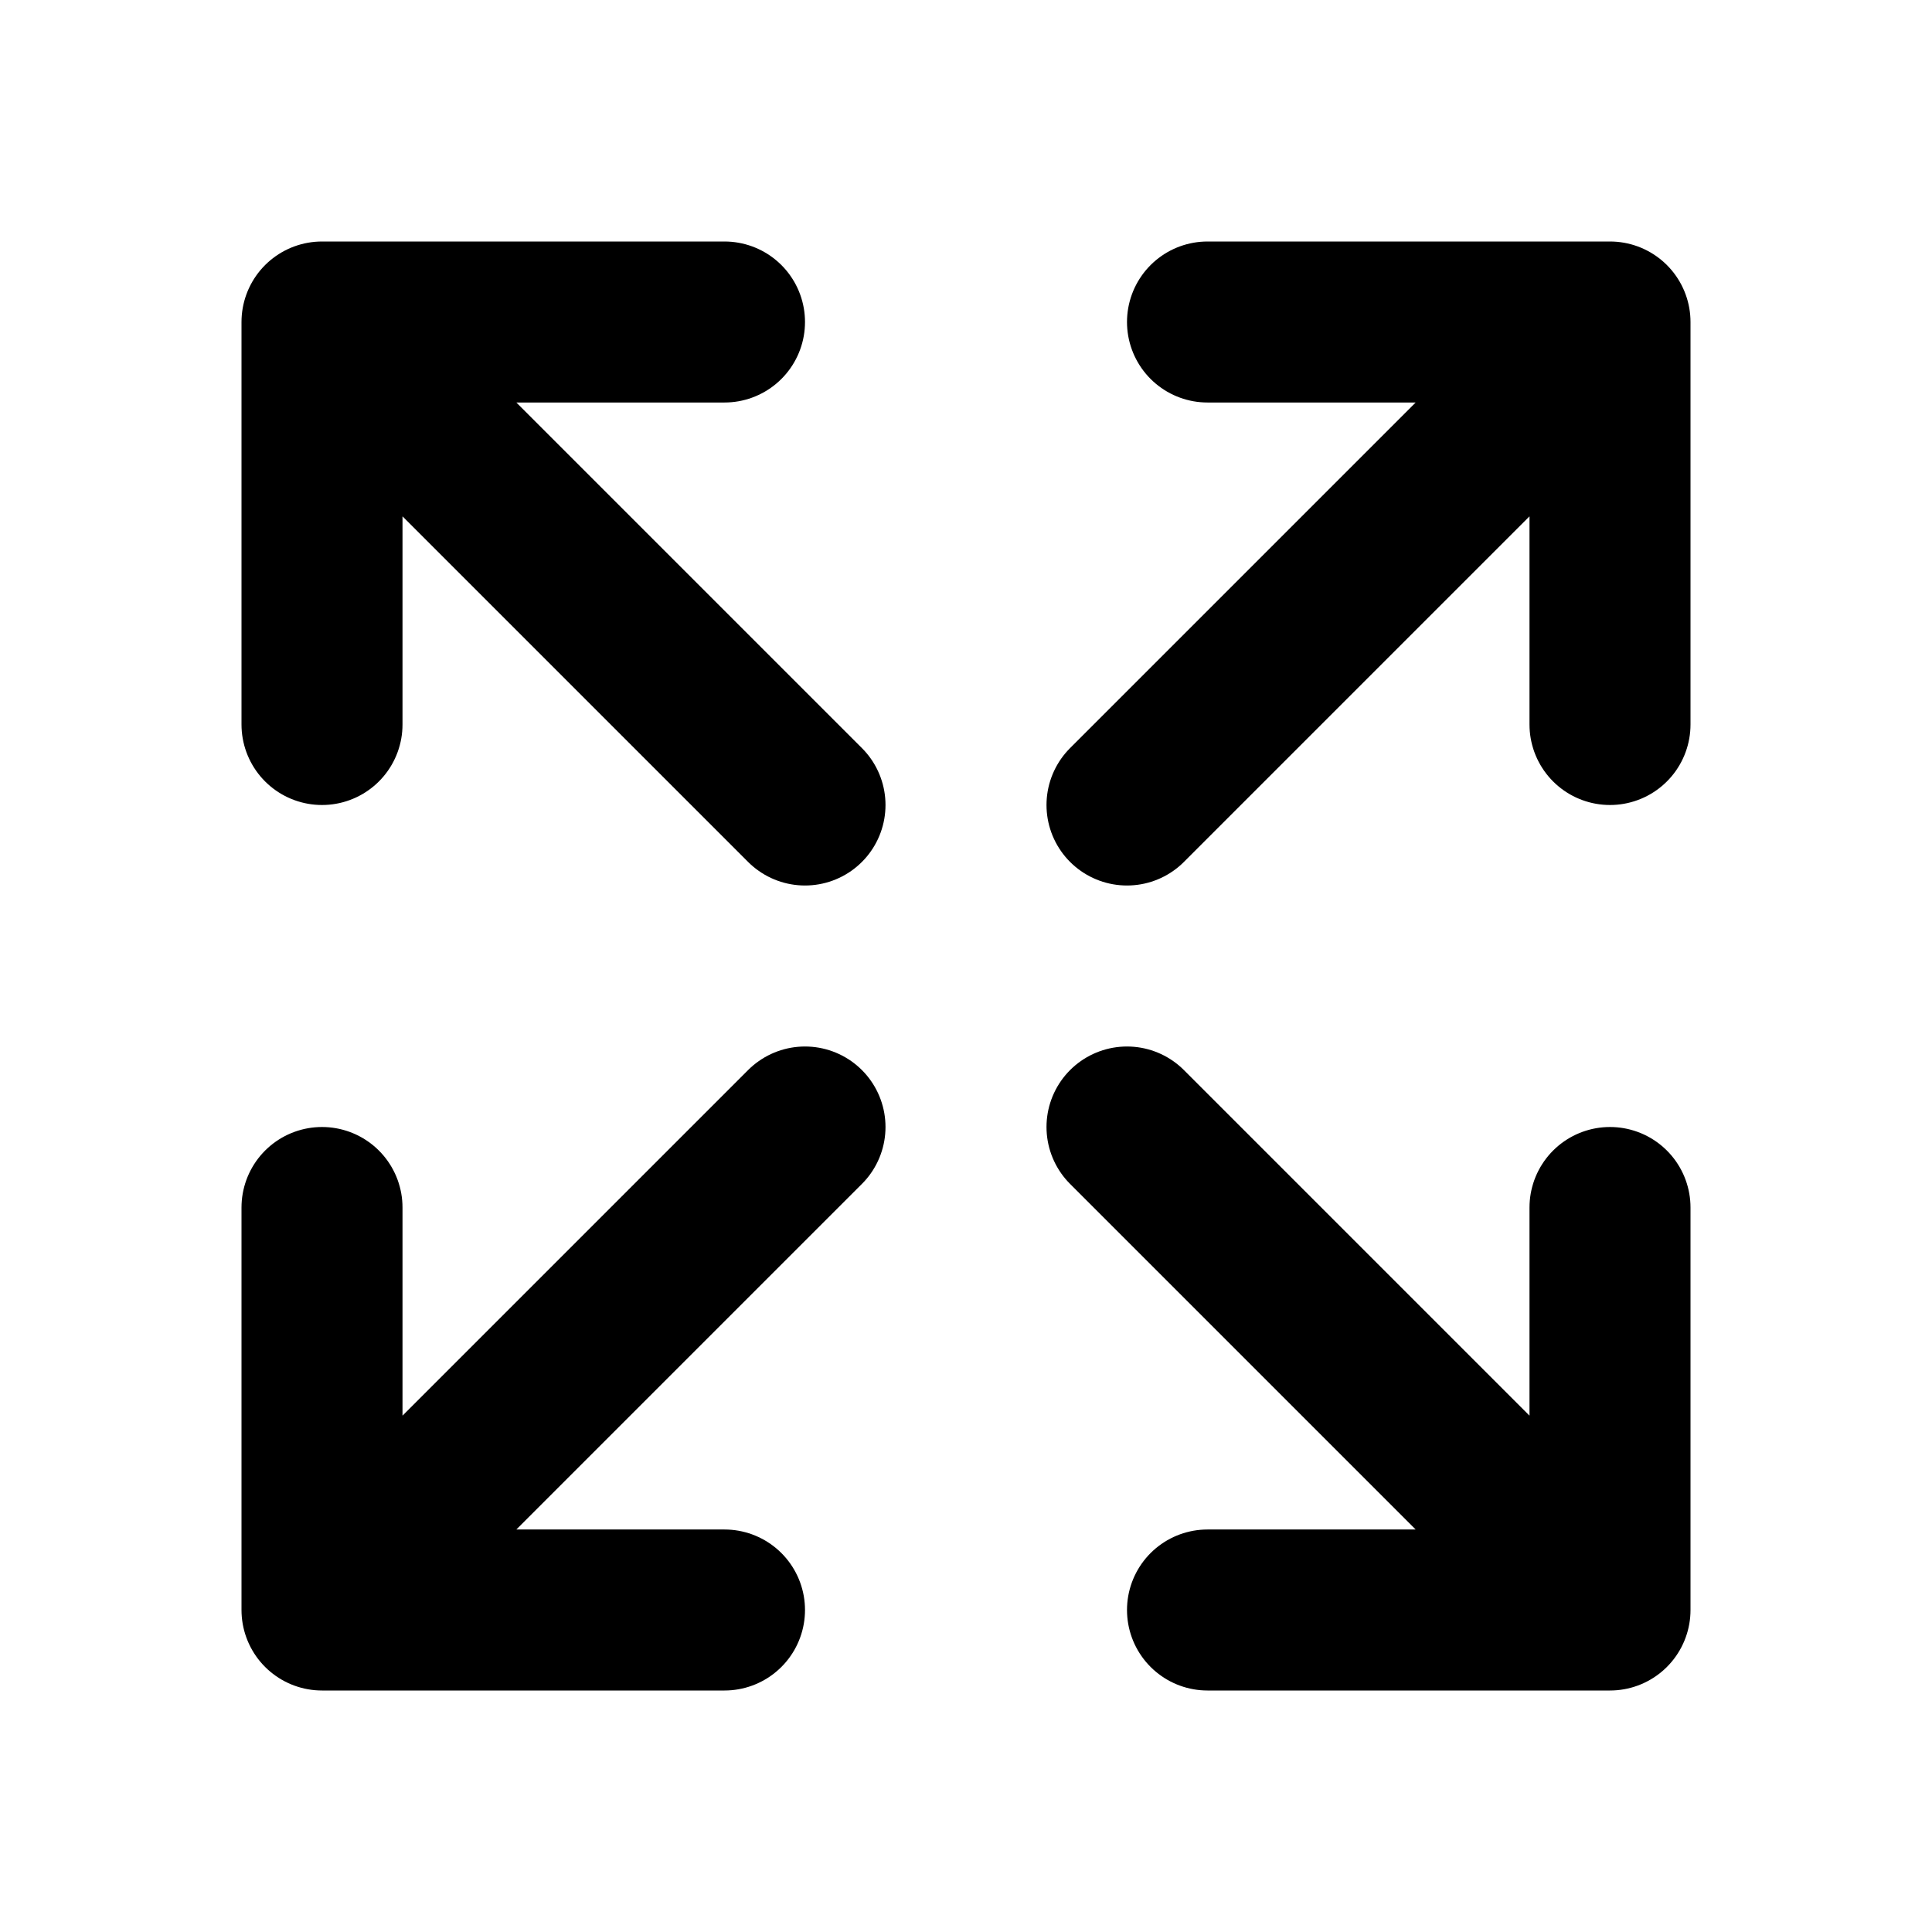
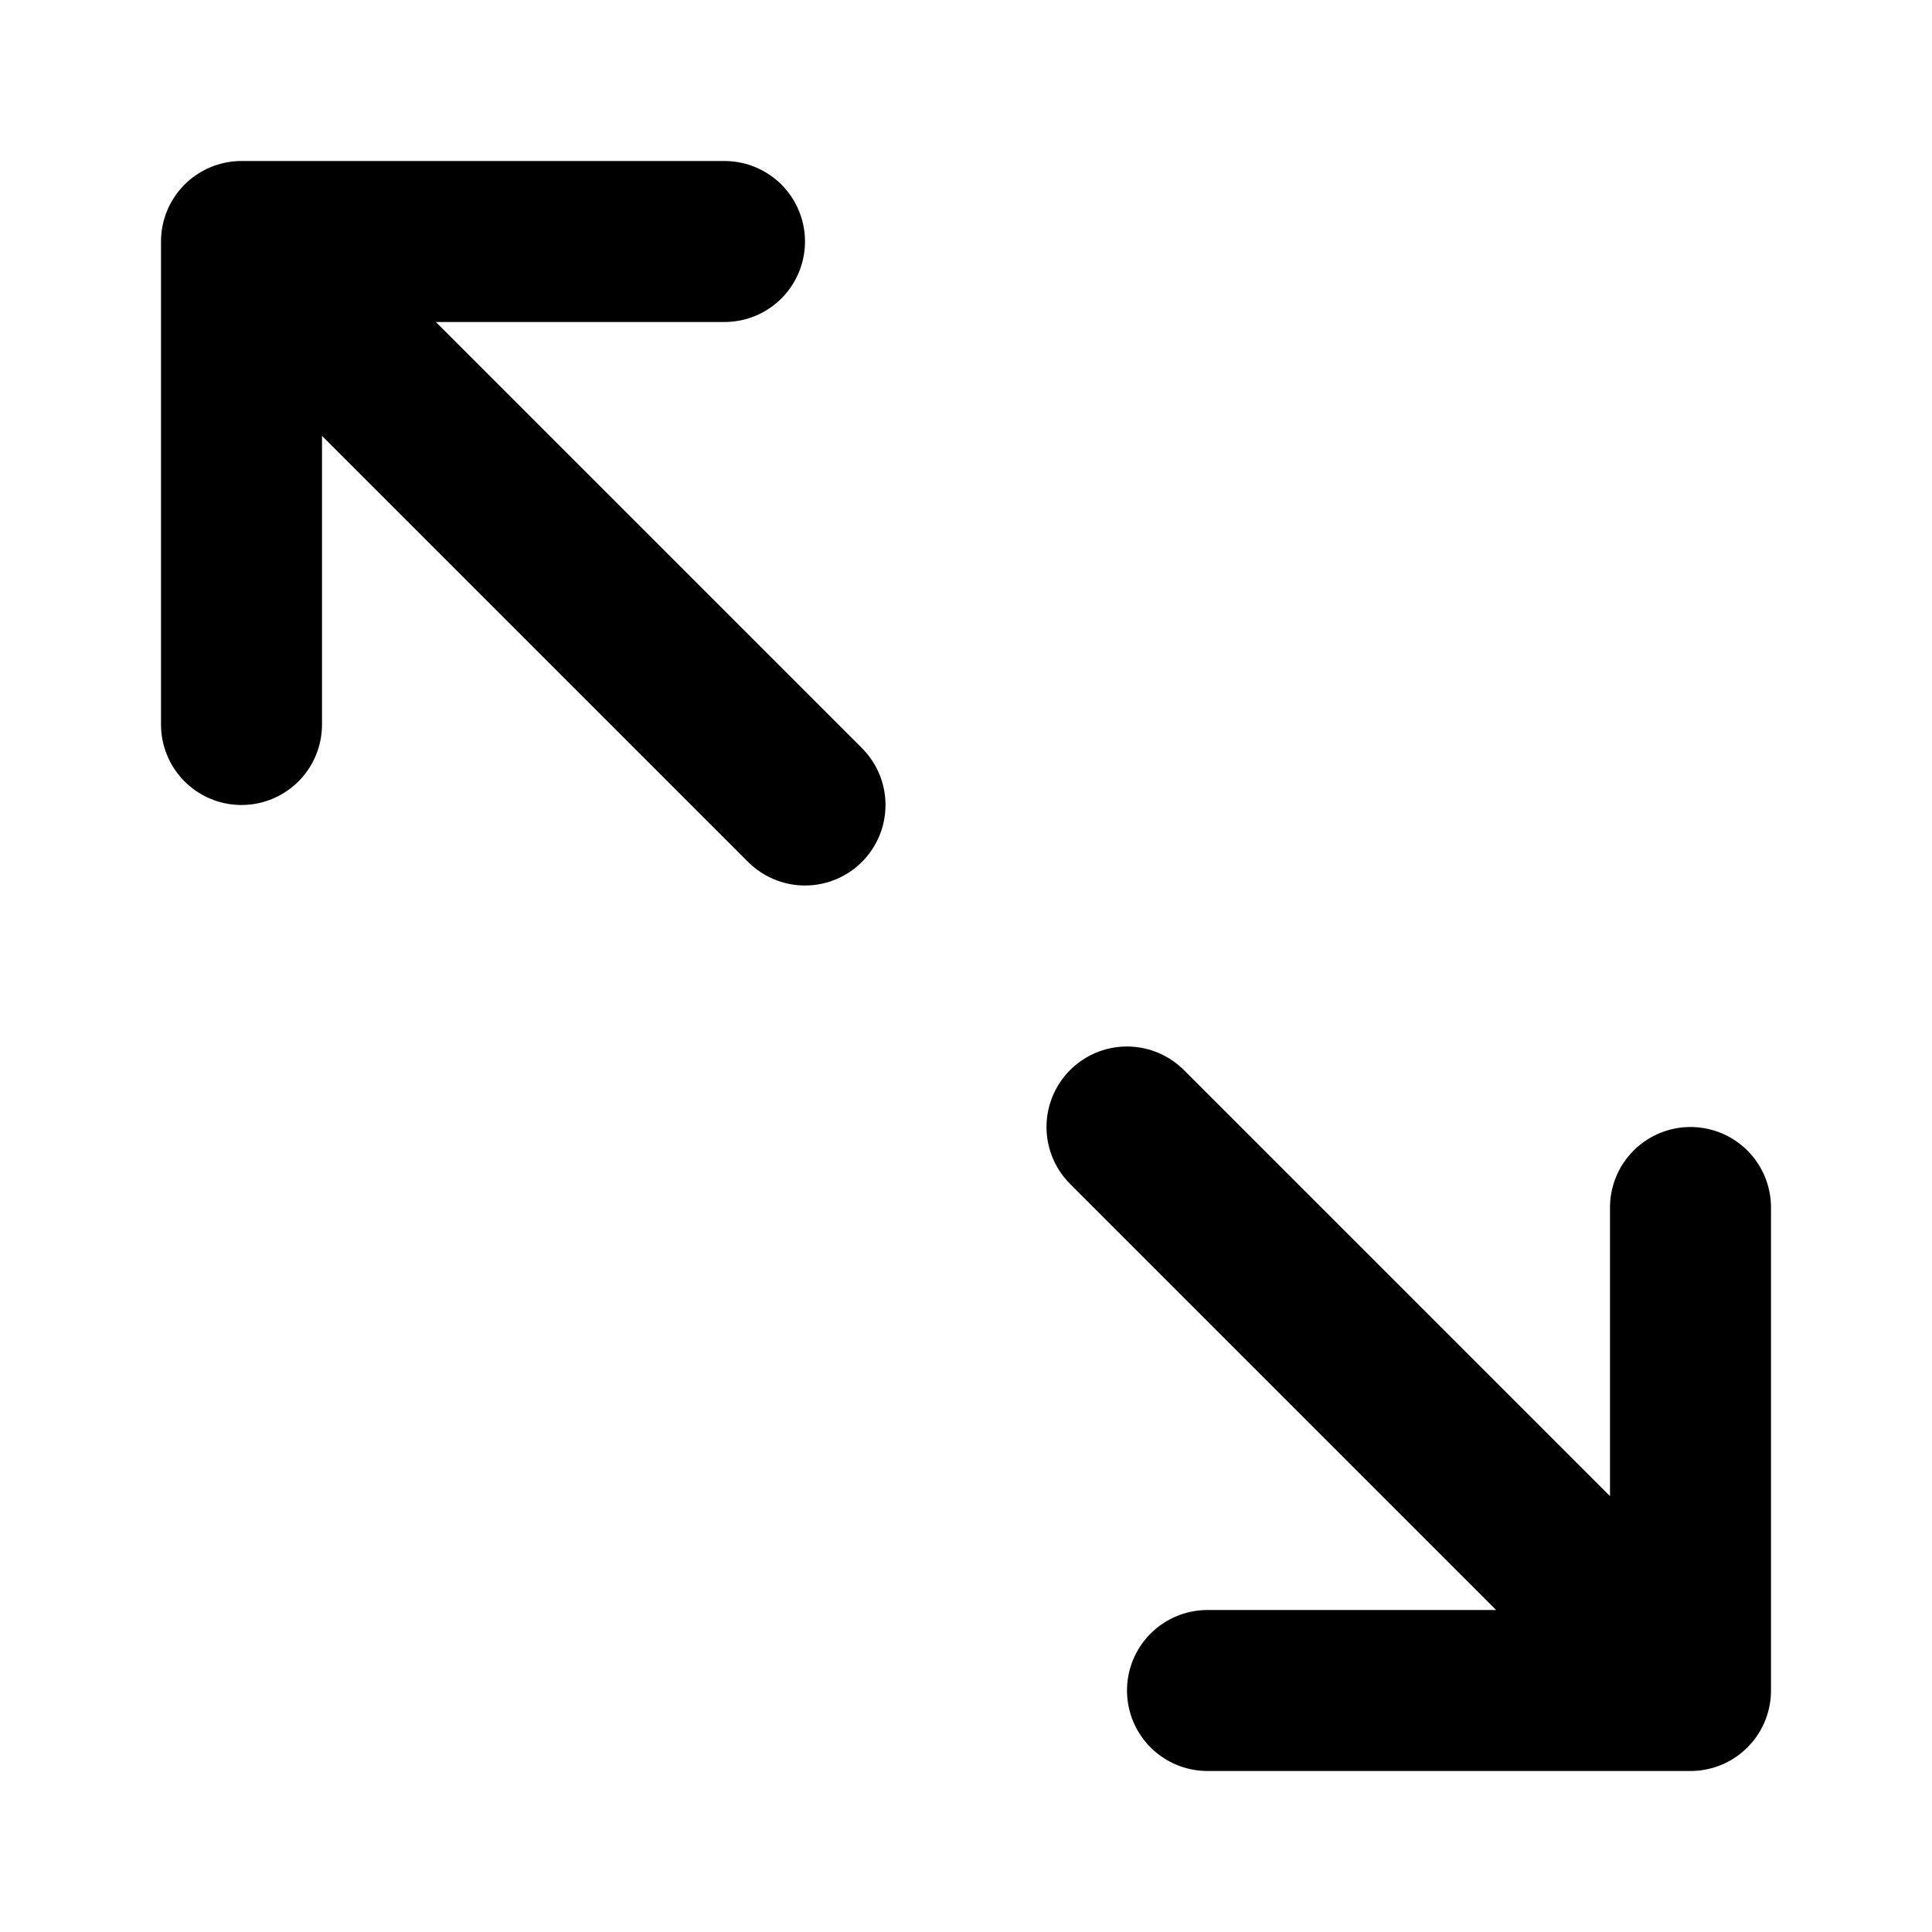
<svg xmlns="http://www.w3.org/2000/svg" viewBox="0 0 24 24" fill="none" stroke="currentColor" stroke-width="2" stroke-linecap="round" stroke-linejoin="round">
-   <path d="M9 4H4v5M4 4l6 6M15 20h5v-5M20 20l-6-6M20 9V4h-5M20 4l-6 6M4 15v5h5M4 20l6-6" />
+   <path d="M9 3H3v6M3 3l7 7M15 21h6v-6M21 21l-7-7" />
</svg>
